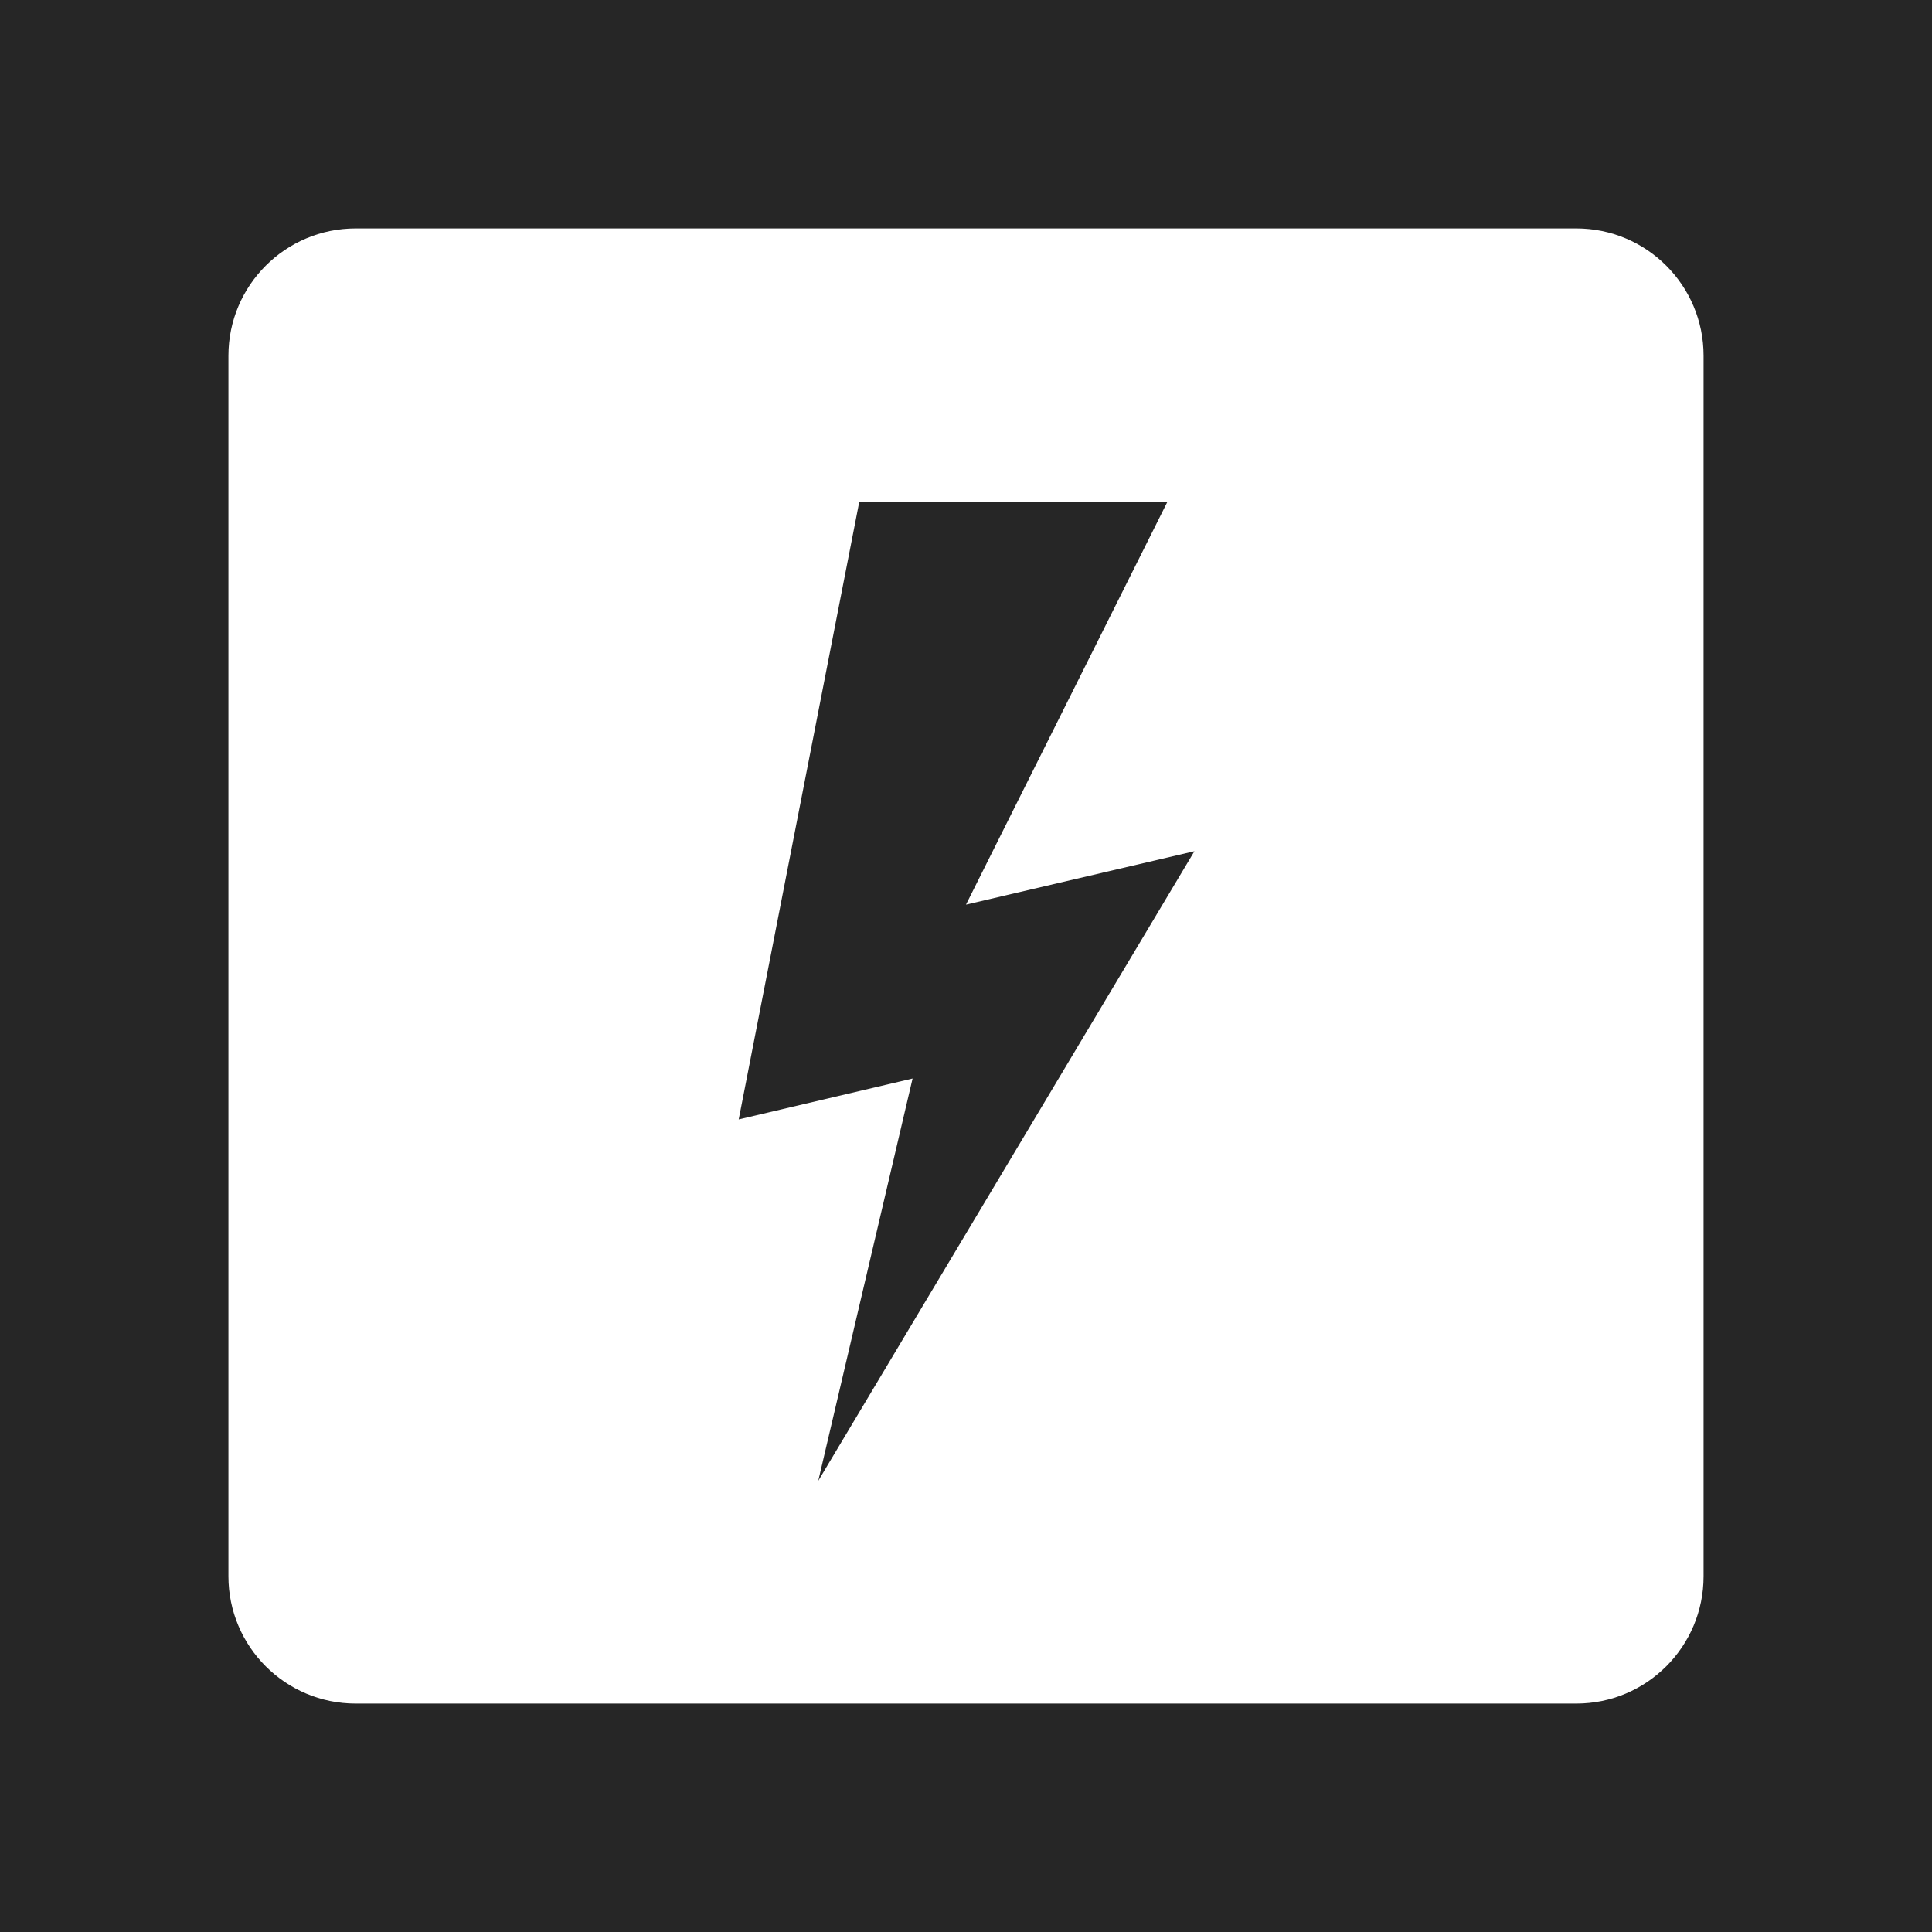
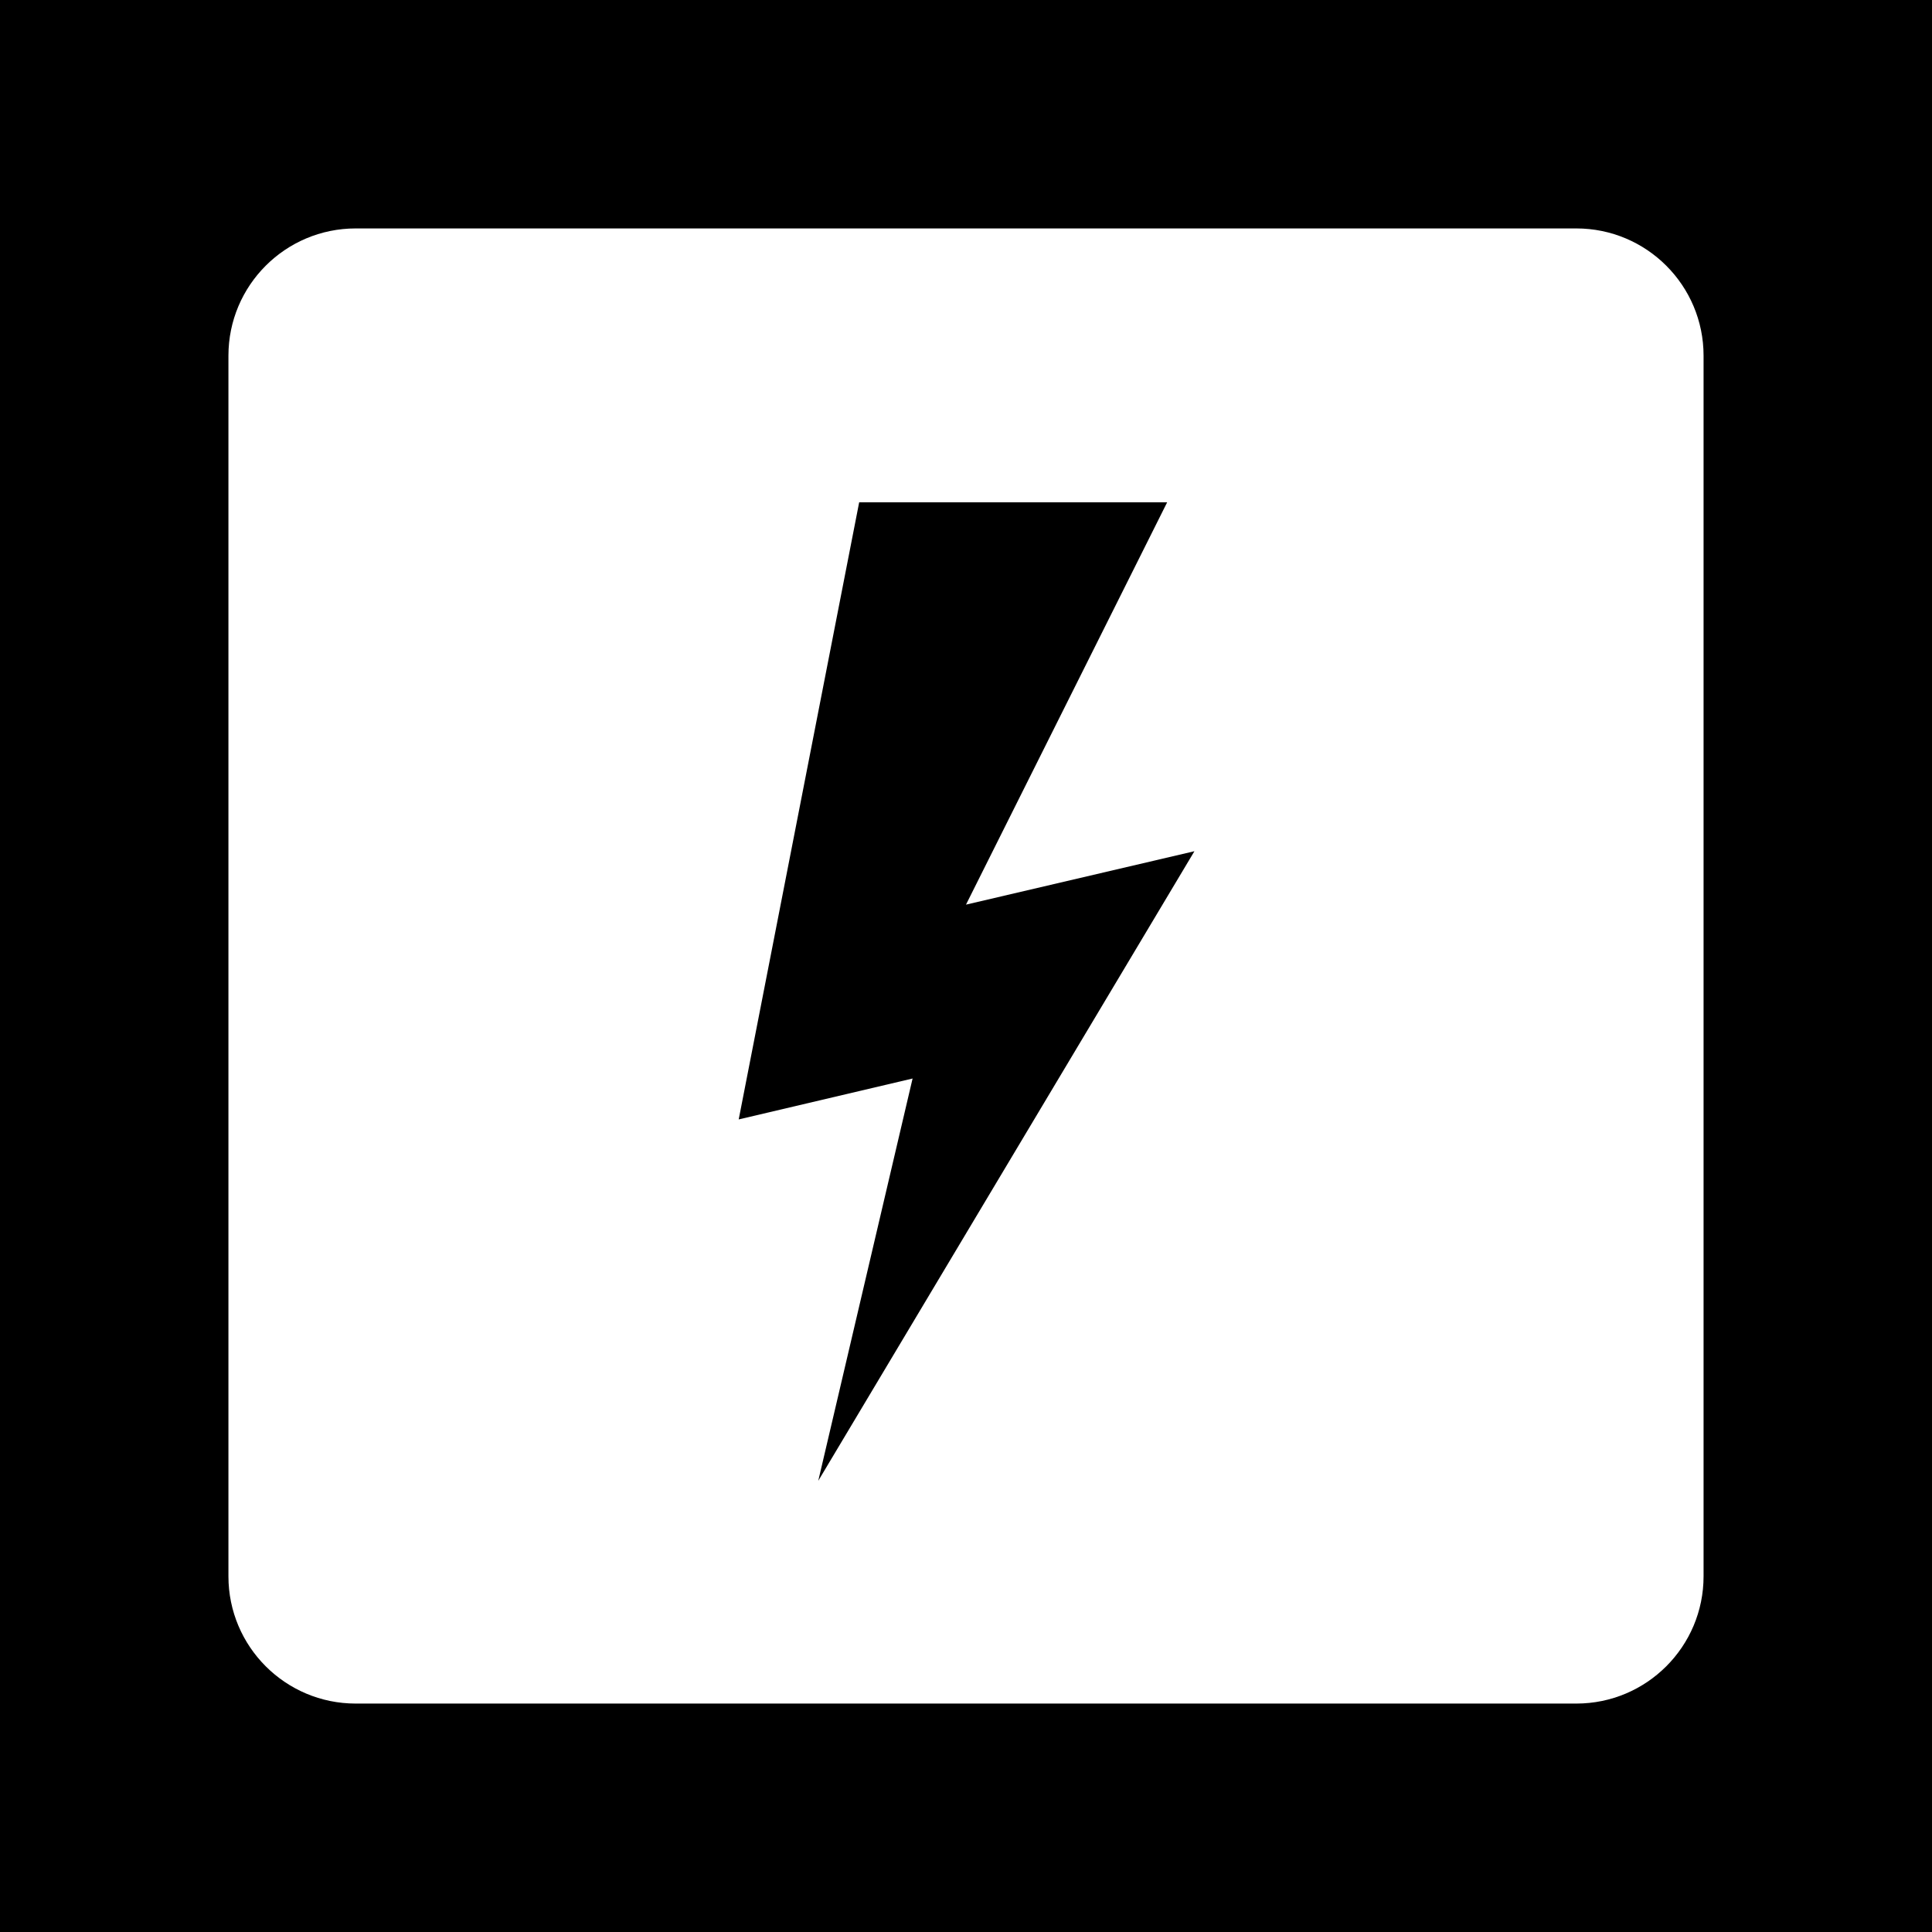
<svg xmlns="http://www.w3.org/2000/svg" viewBox="0 0 170 170">
-   <defs>
-     <style>.cls-1{fill:#262626;}</style>
-   </defs>
-   <g id="Layer_2" data-name="Layer 2">
-     <g id="Layer_1-2" data-name="Layer 1">
-       <path class="cls-1" d="M0,0V170H170V0ZM149.9,138.7a11.2,11.2,0,0,1-11.2,11.2H31.3a11.2,11.2,0,0,1-11.2-11.2V31.3A11.2,11.2,0,0,1,31.3,20.1H138.7a11.2,11.2,0,0,1,11.2,11.2Z" />
-       <polygon class="cls-1" points="75.6 44.2 102.7 44.2 85 79.6 105.1 74.9 72 130.3 80.3 94.9 65 98.5 75.6 44.2" />
-     </g>
-   </g>
+   <path d="M0,0V170H170V0ZM149.9,138.7a11.2,11.2,0,0,1-11.2,11.2H31.3a11.2,11.2,0,0,1-11.2-11.2V31.3A11.2,11.2,0,0,1,31.3,20.1H138.7a11.2,11.2,0,0,1,11.2,11.2Z" />
+   <polygon points="75.6 44.2 102.7 44.2 85 79.6 105.1 74.9 72 130.3 80.3 94.9 65 98.5 75.6 44.2" />
</svg>
